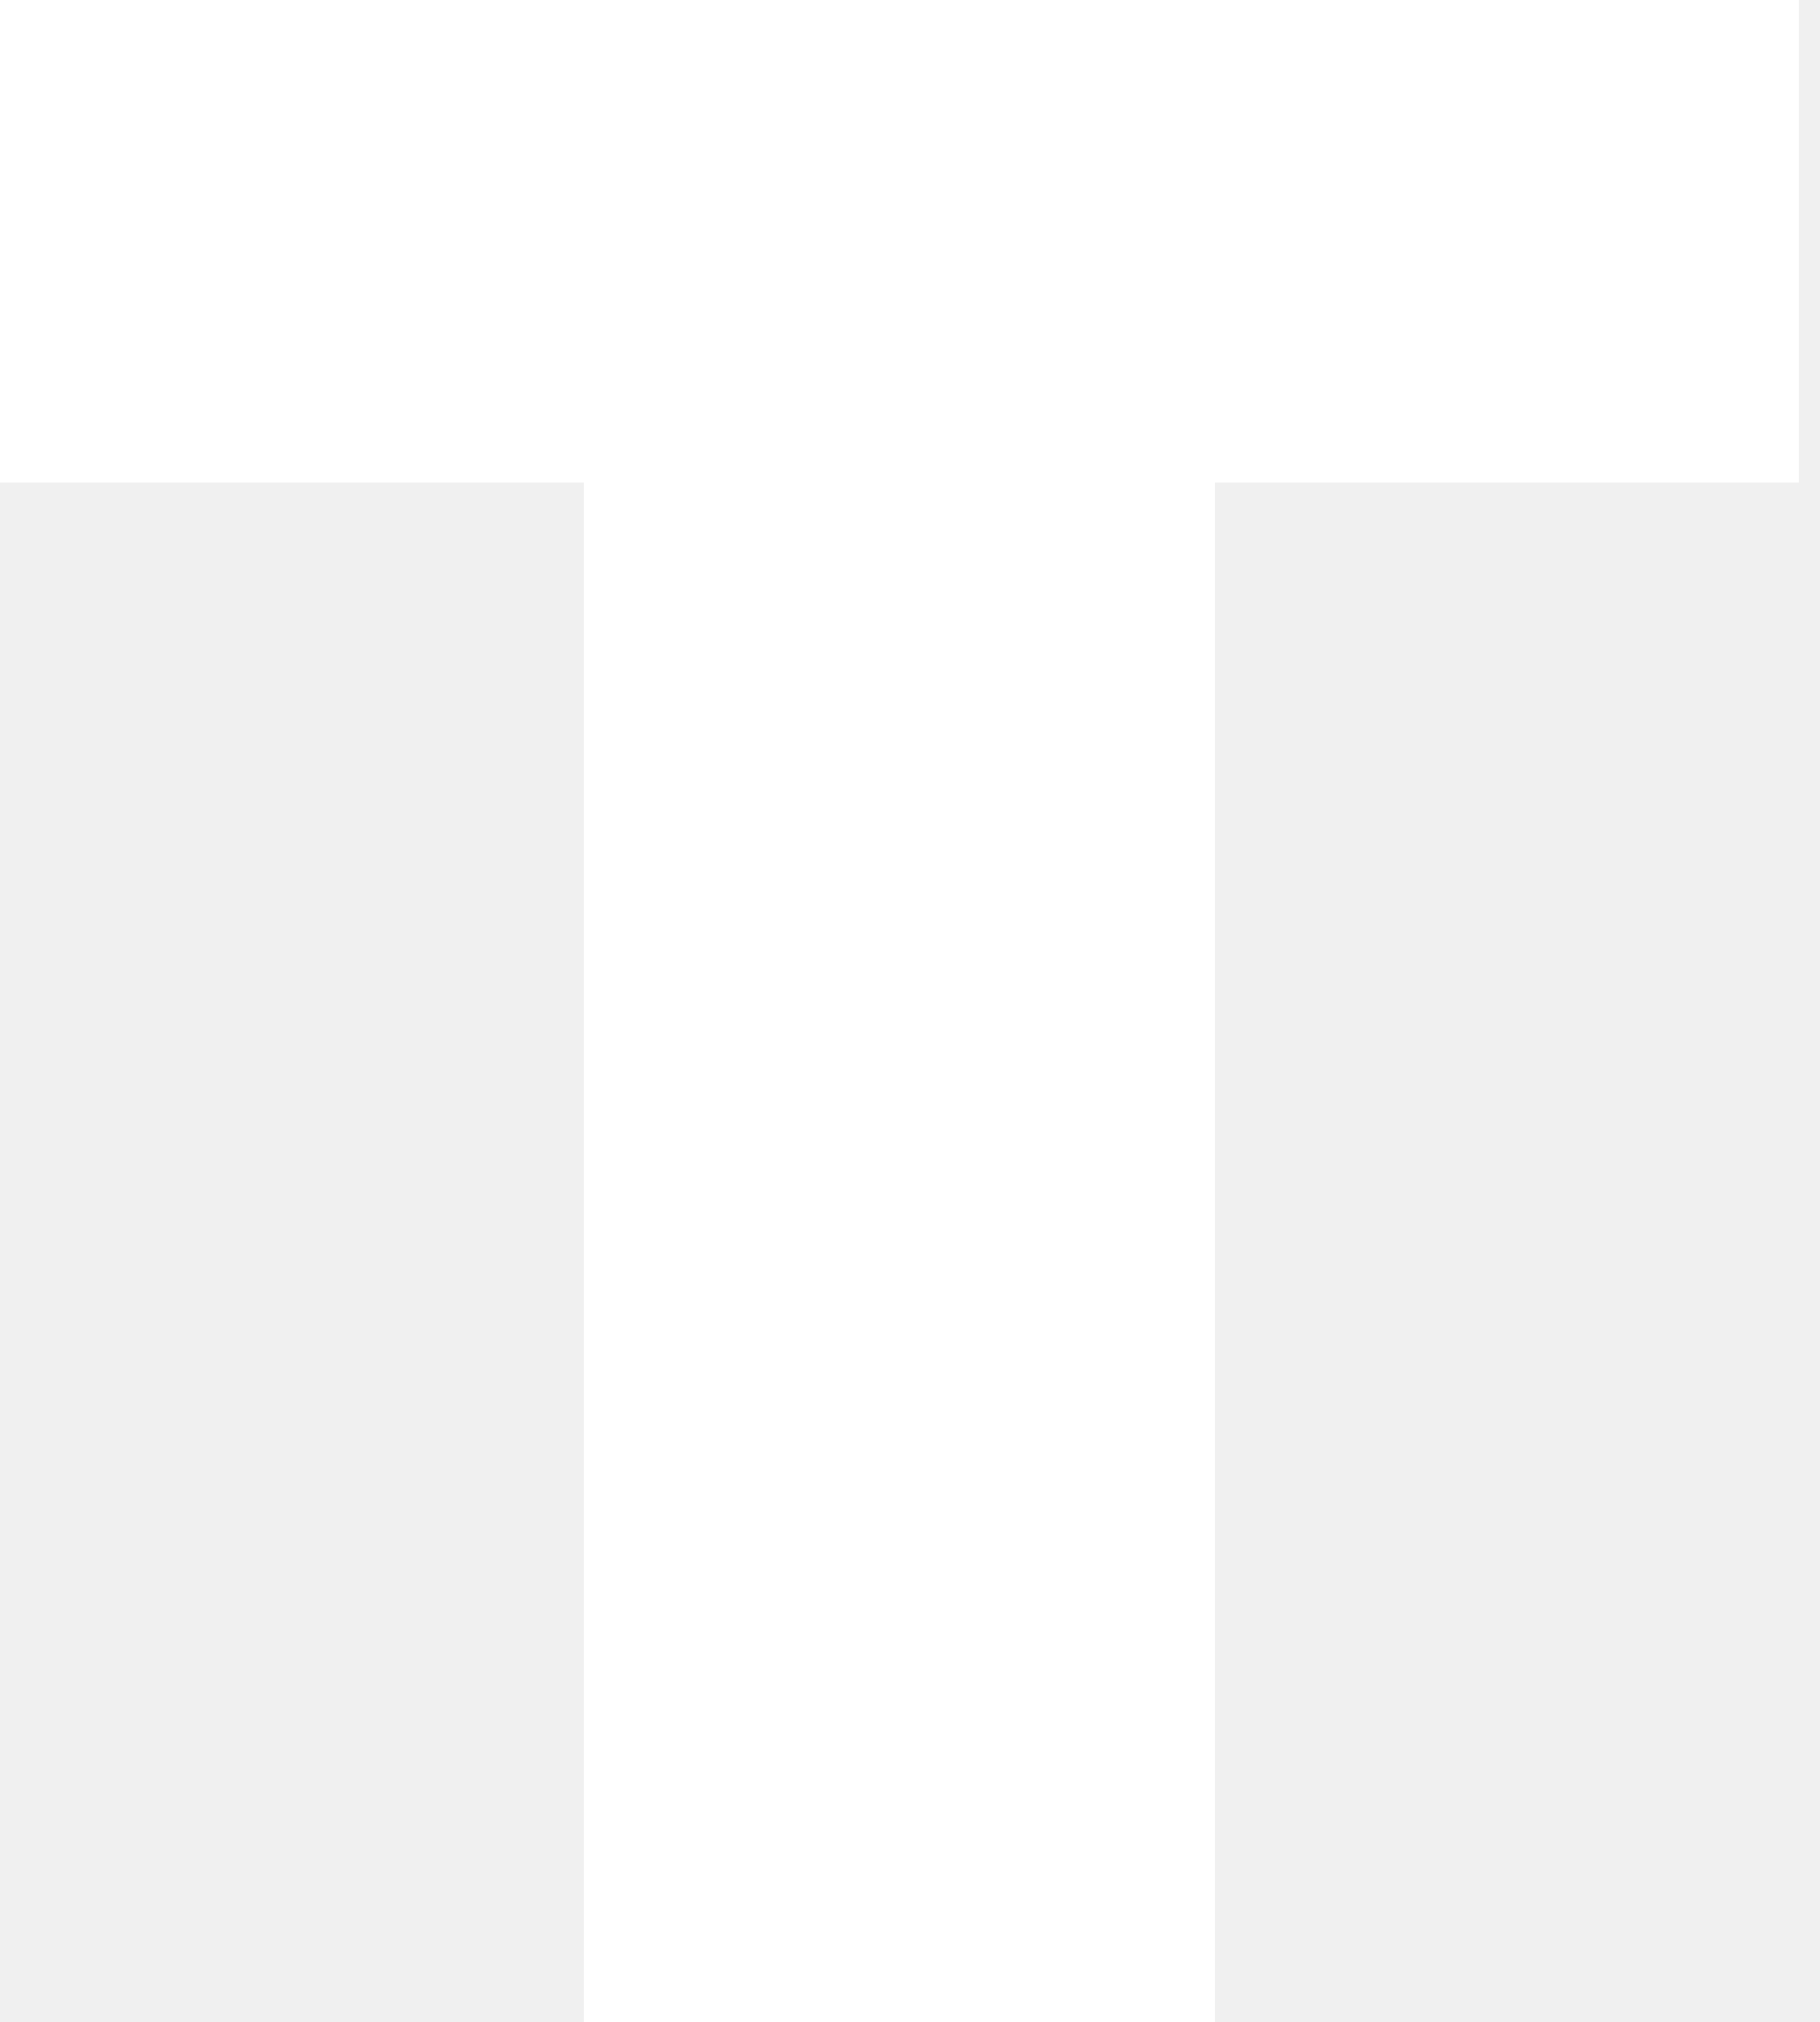
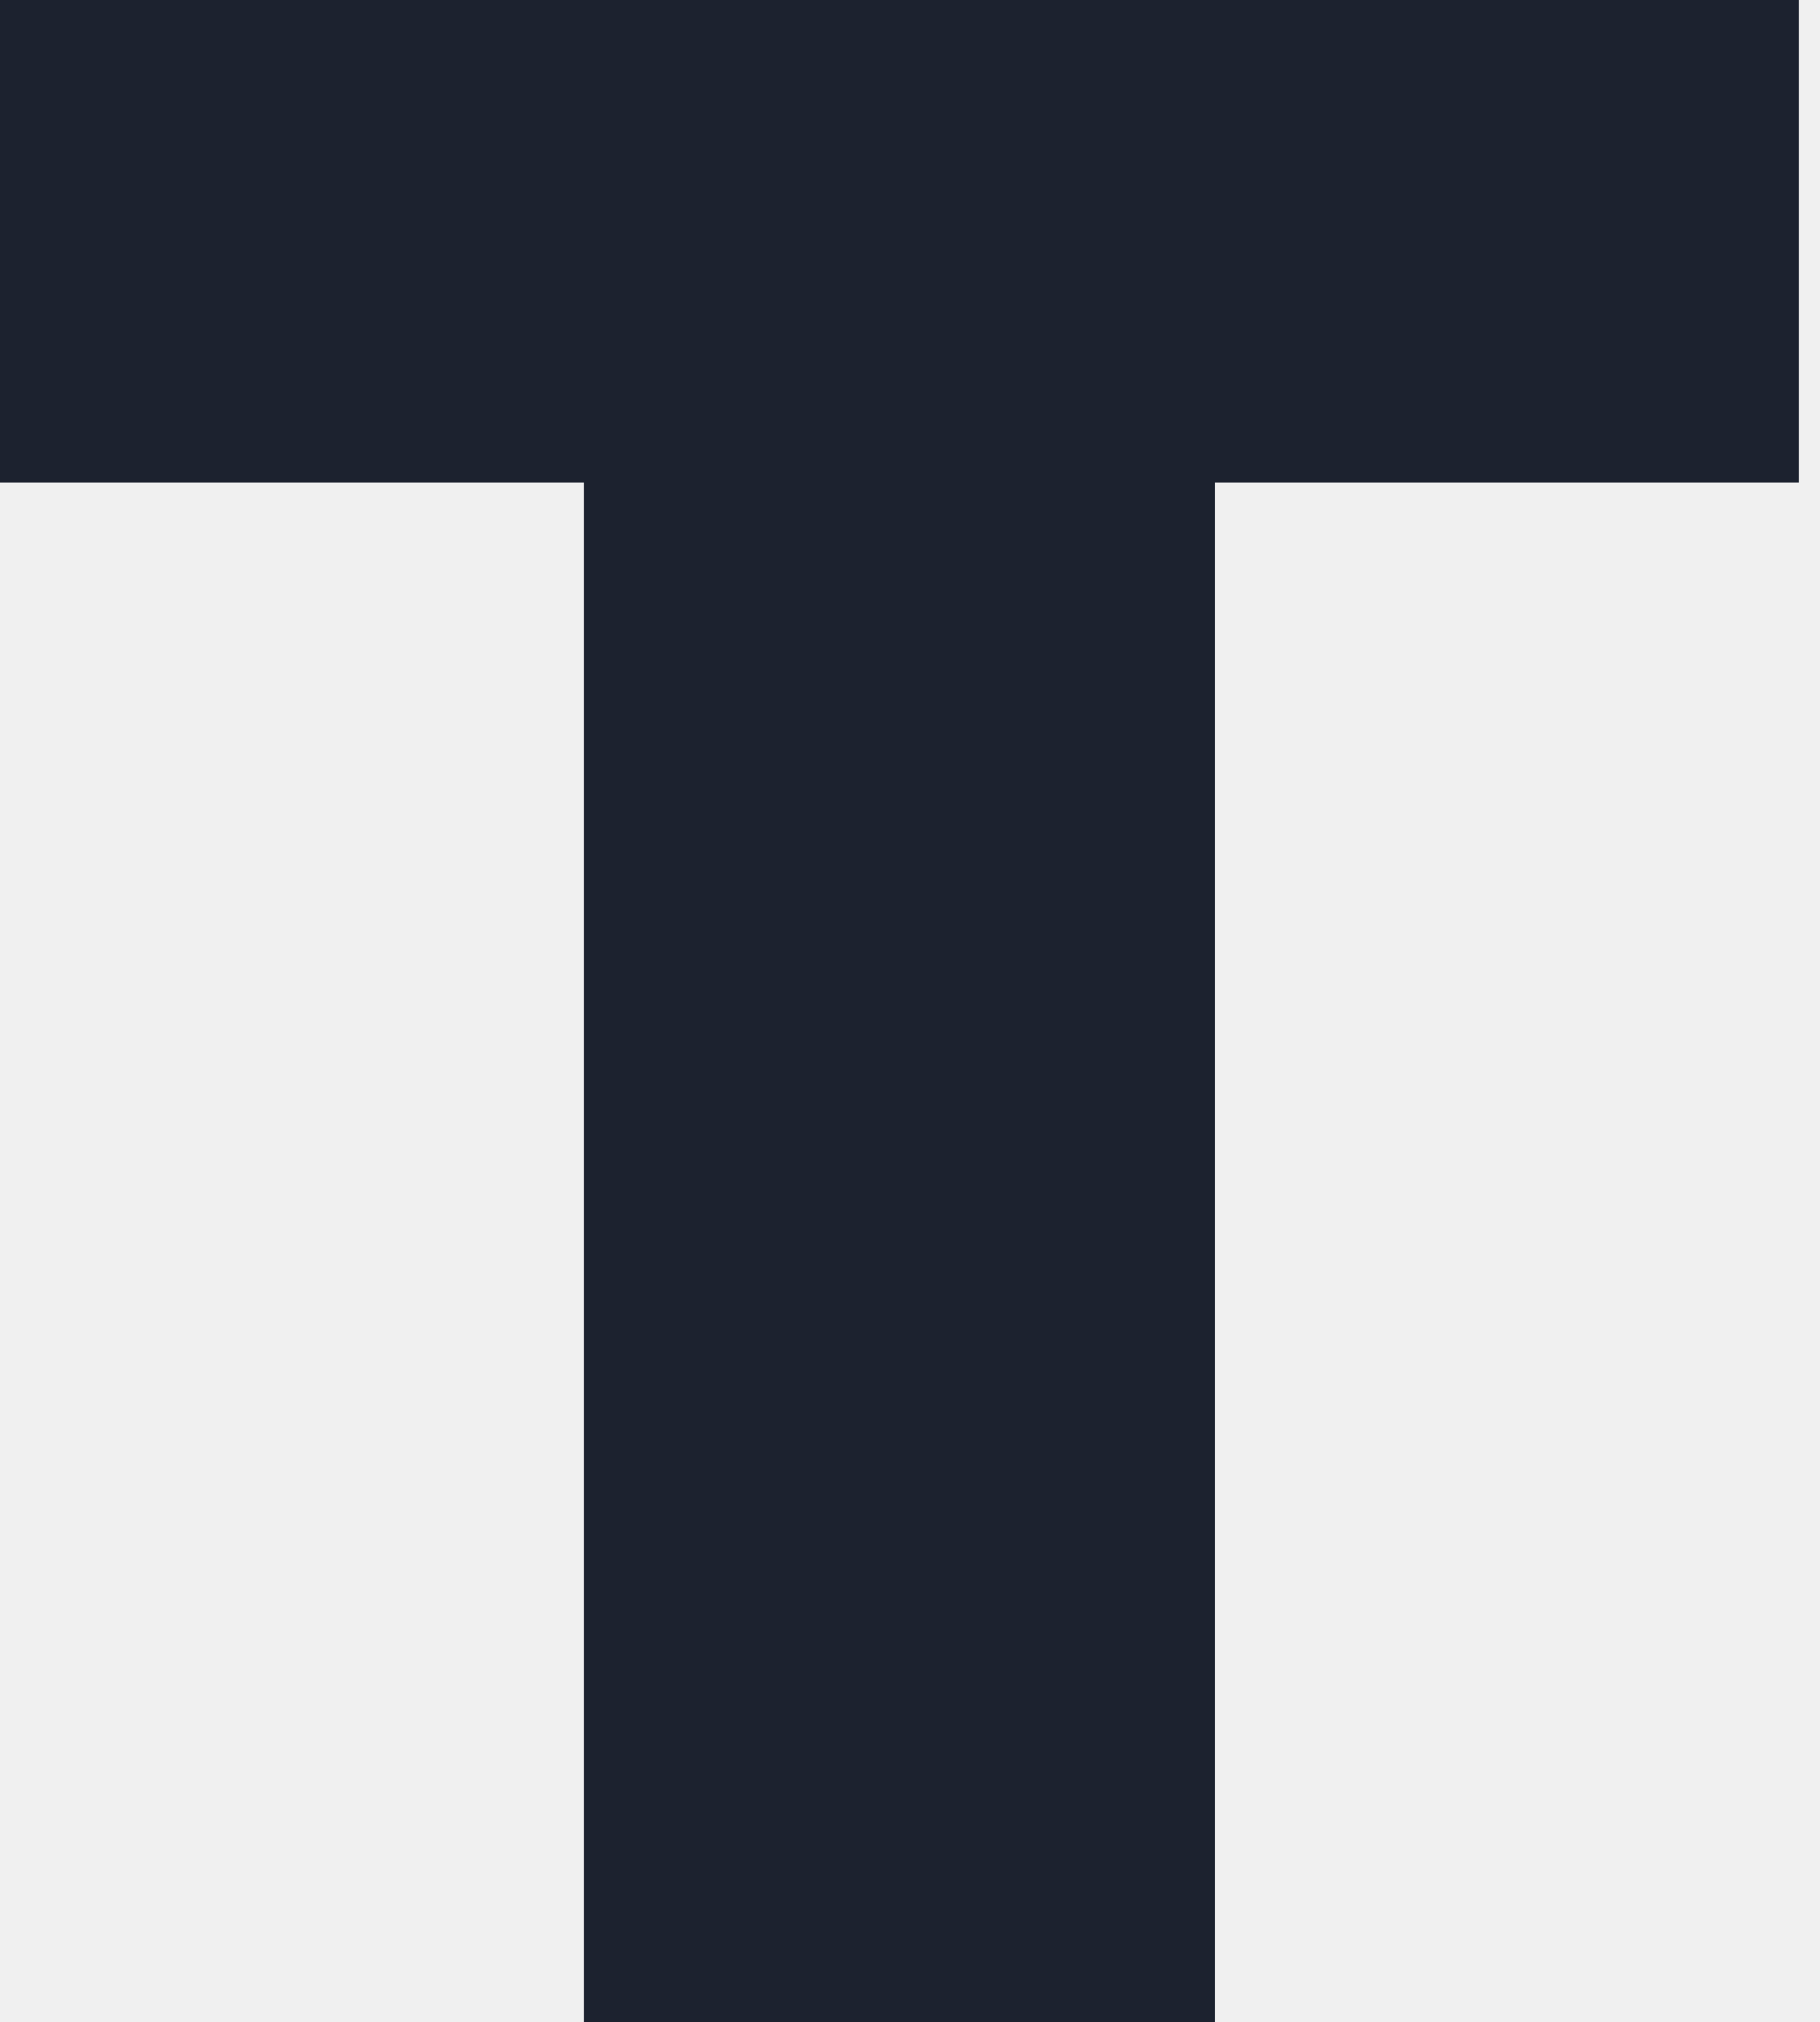
<svg xmlns="http://www.w3.org/2000/svg" width="18" height="20" viewBox="0 0 18 20" fill="none">
-   <path fill-rule="evenodd" clip-rule="evenodd" d="M0 0V4.773H5.775V20H12.016V4.773H17.791V0H0Z" fill="white" />
+   <path fill-rule="evenodd" clip-rule="evenodd" d="M0 0V4.773H5.775V20H12.016V4.773H17.791V0H0Z" fill="#1C222F" />
</svg>
